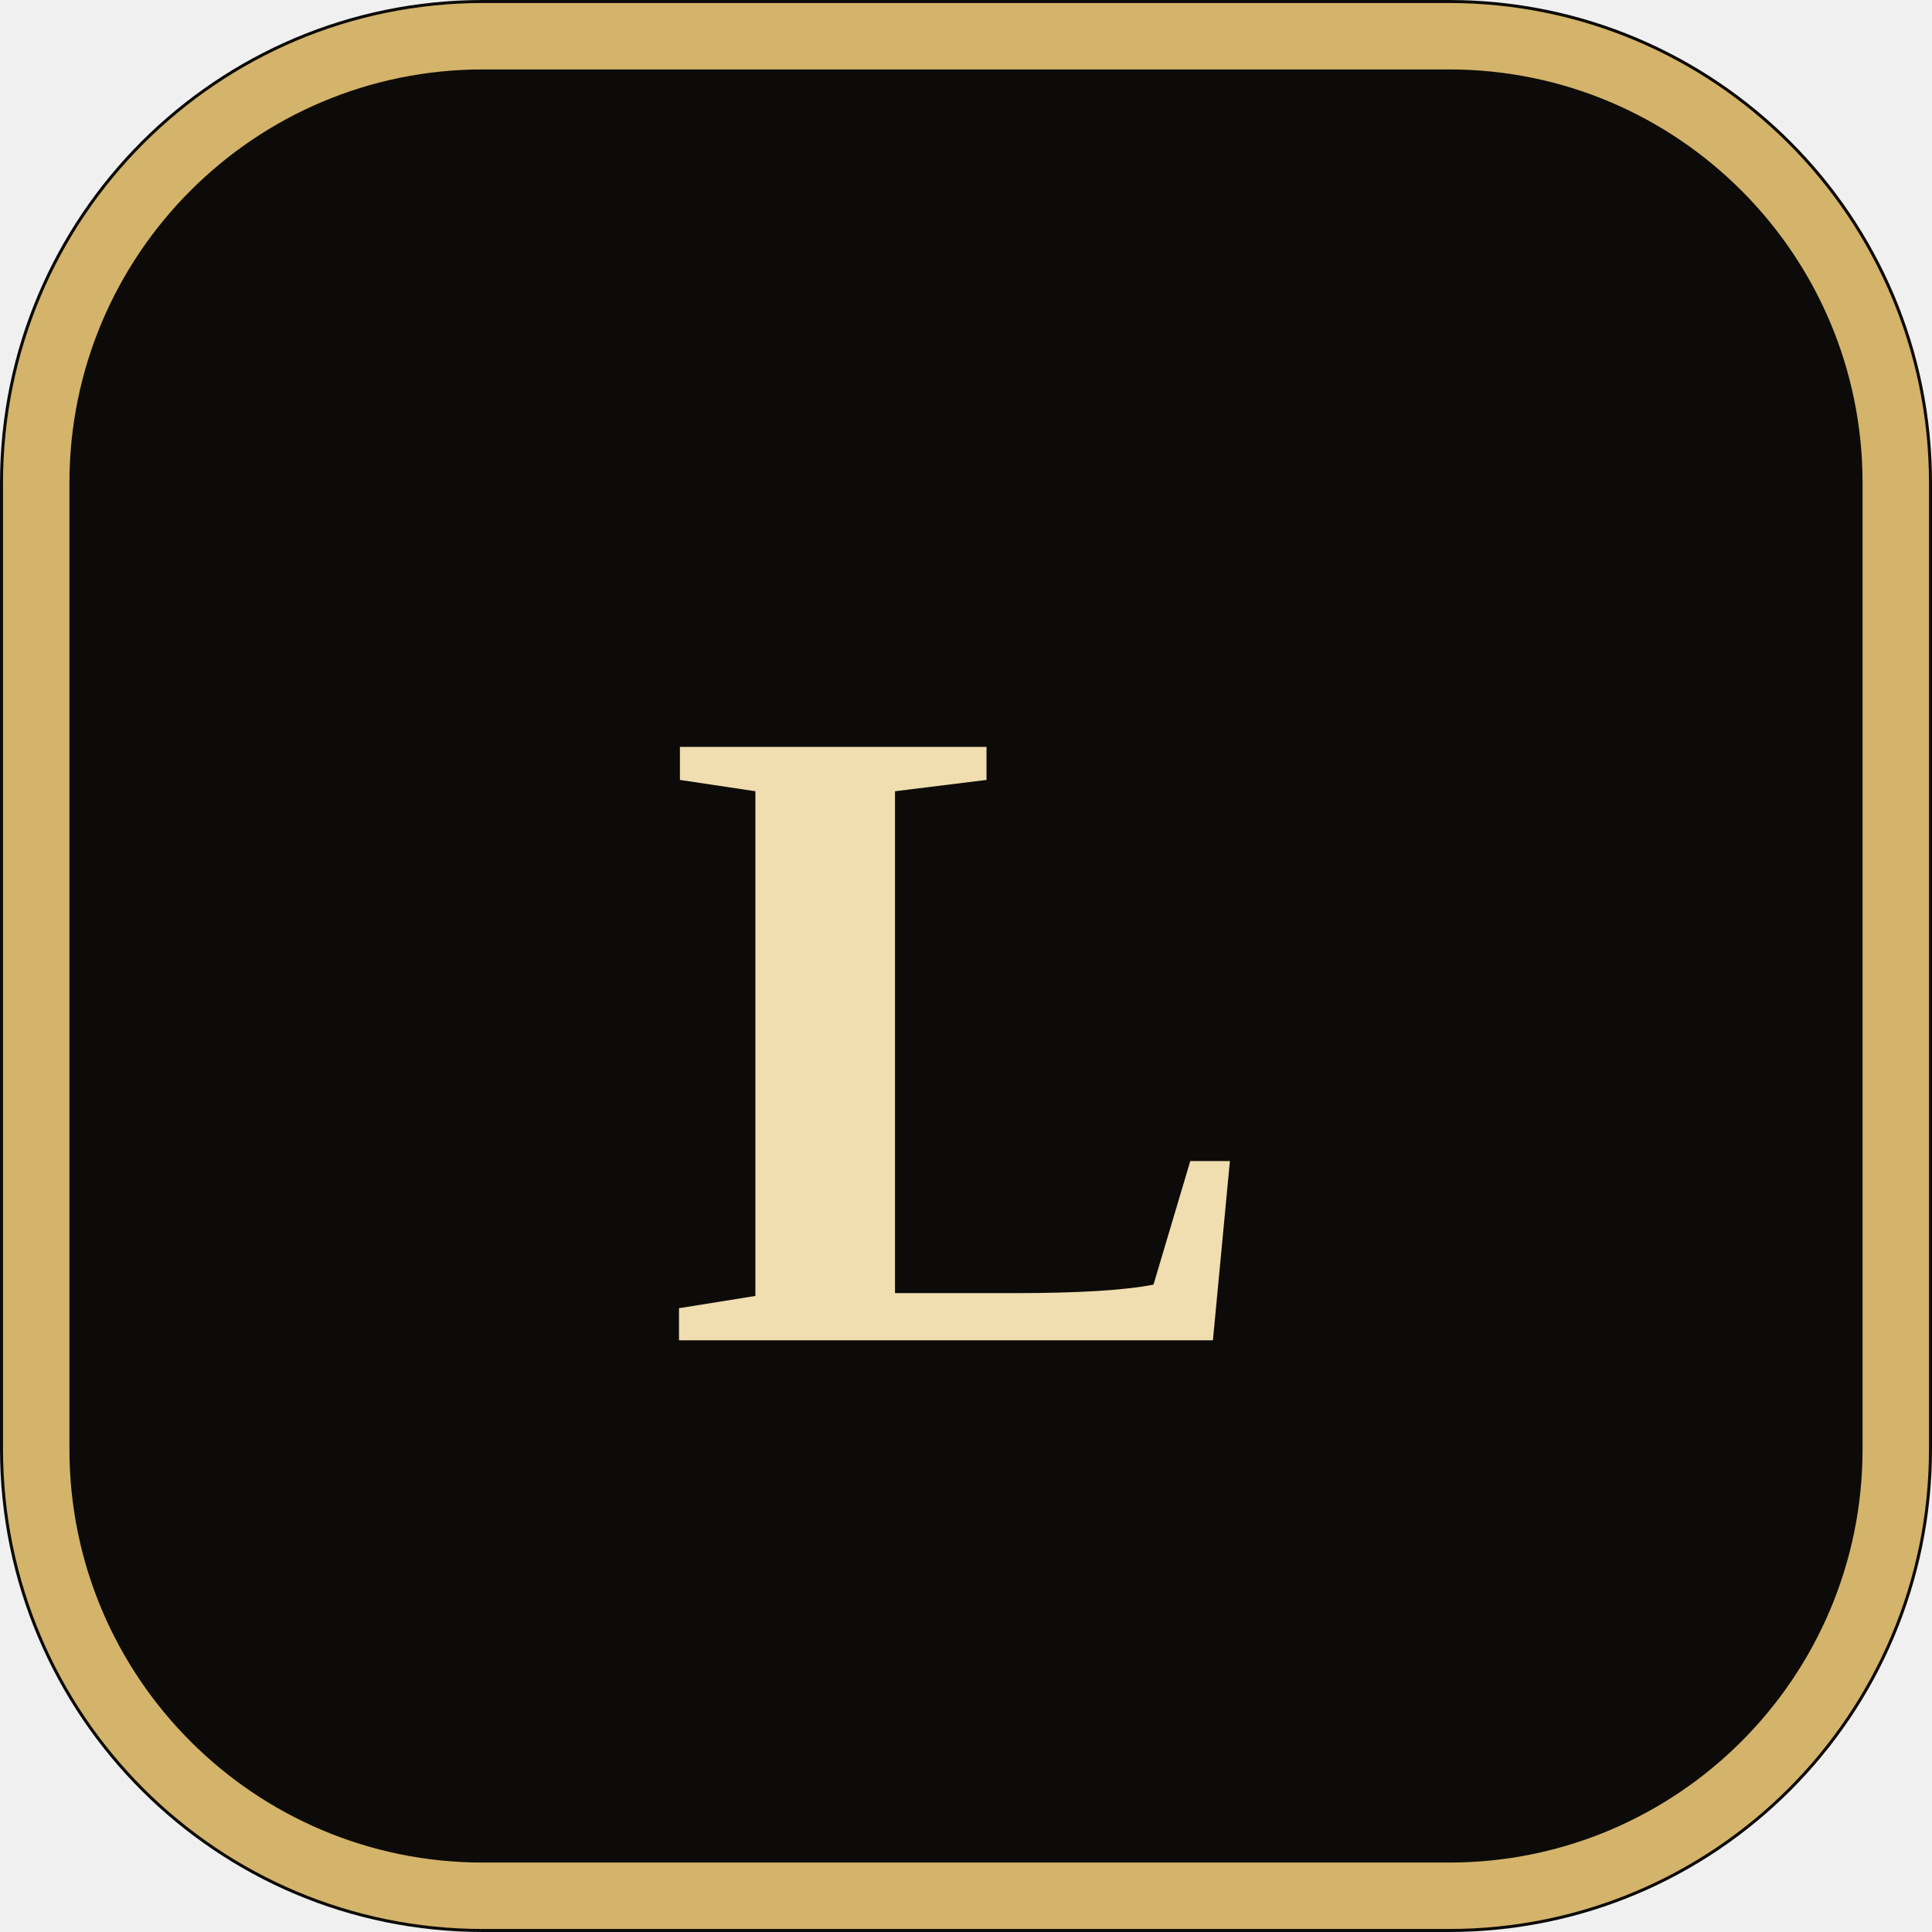
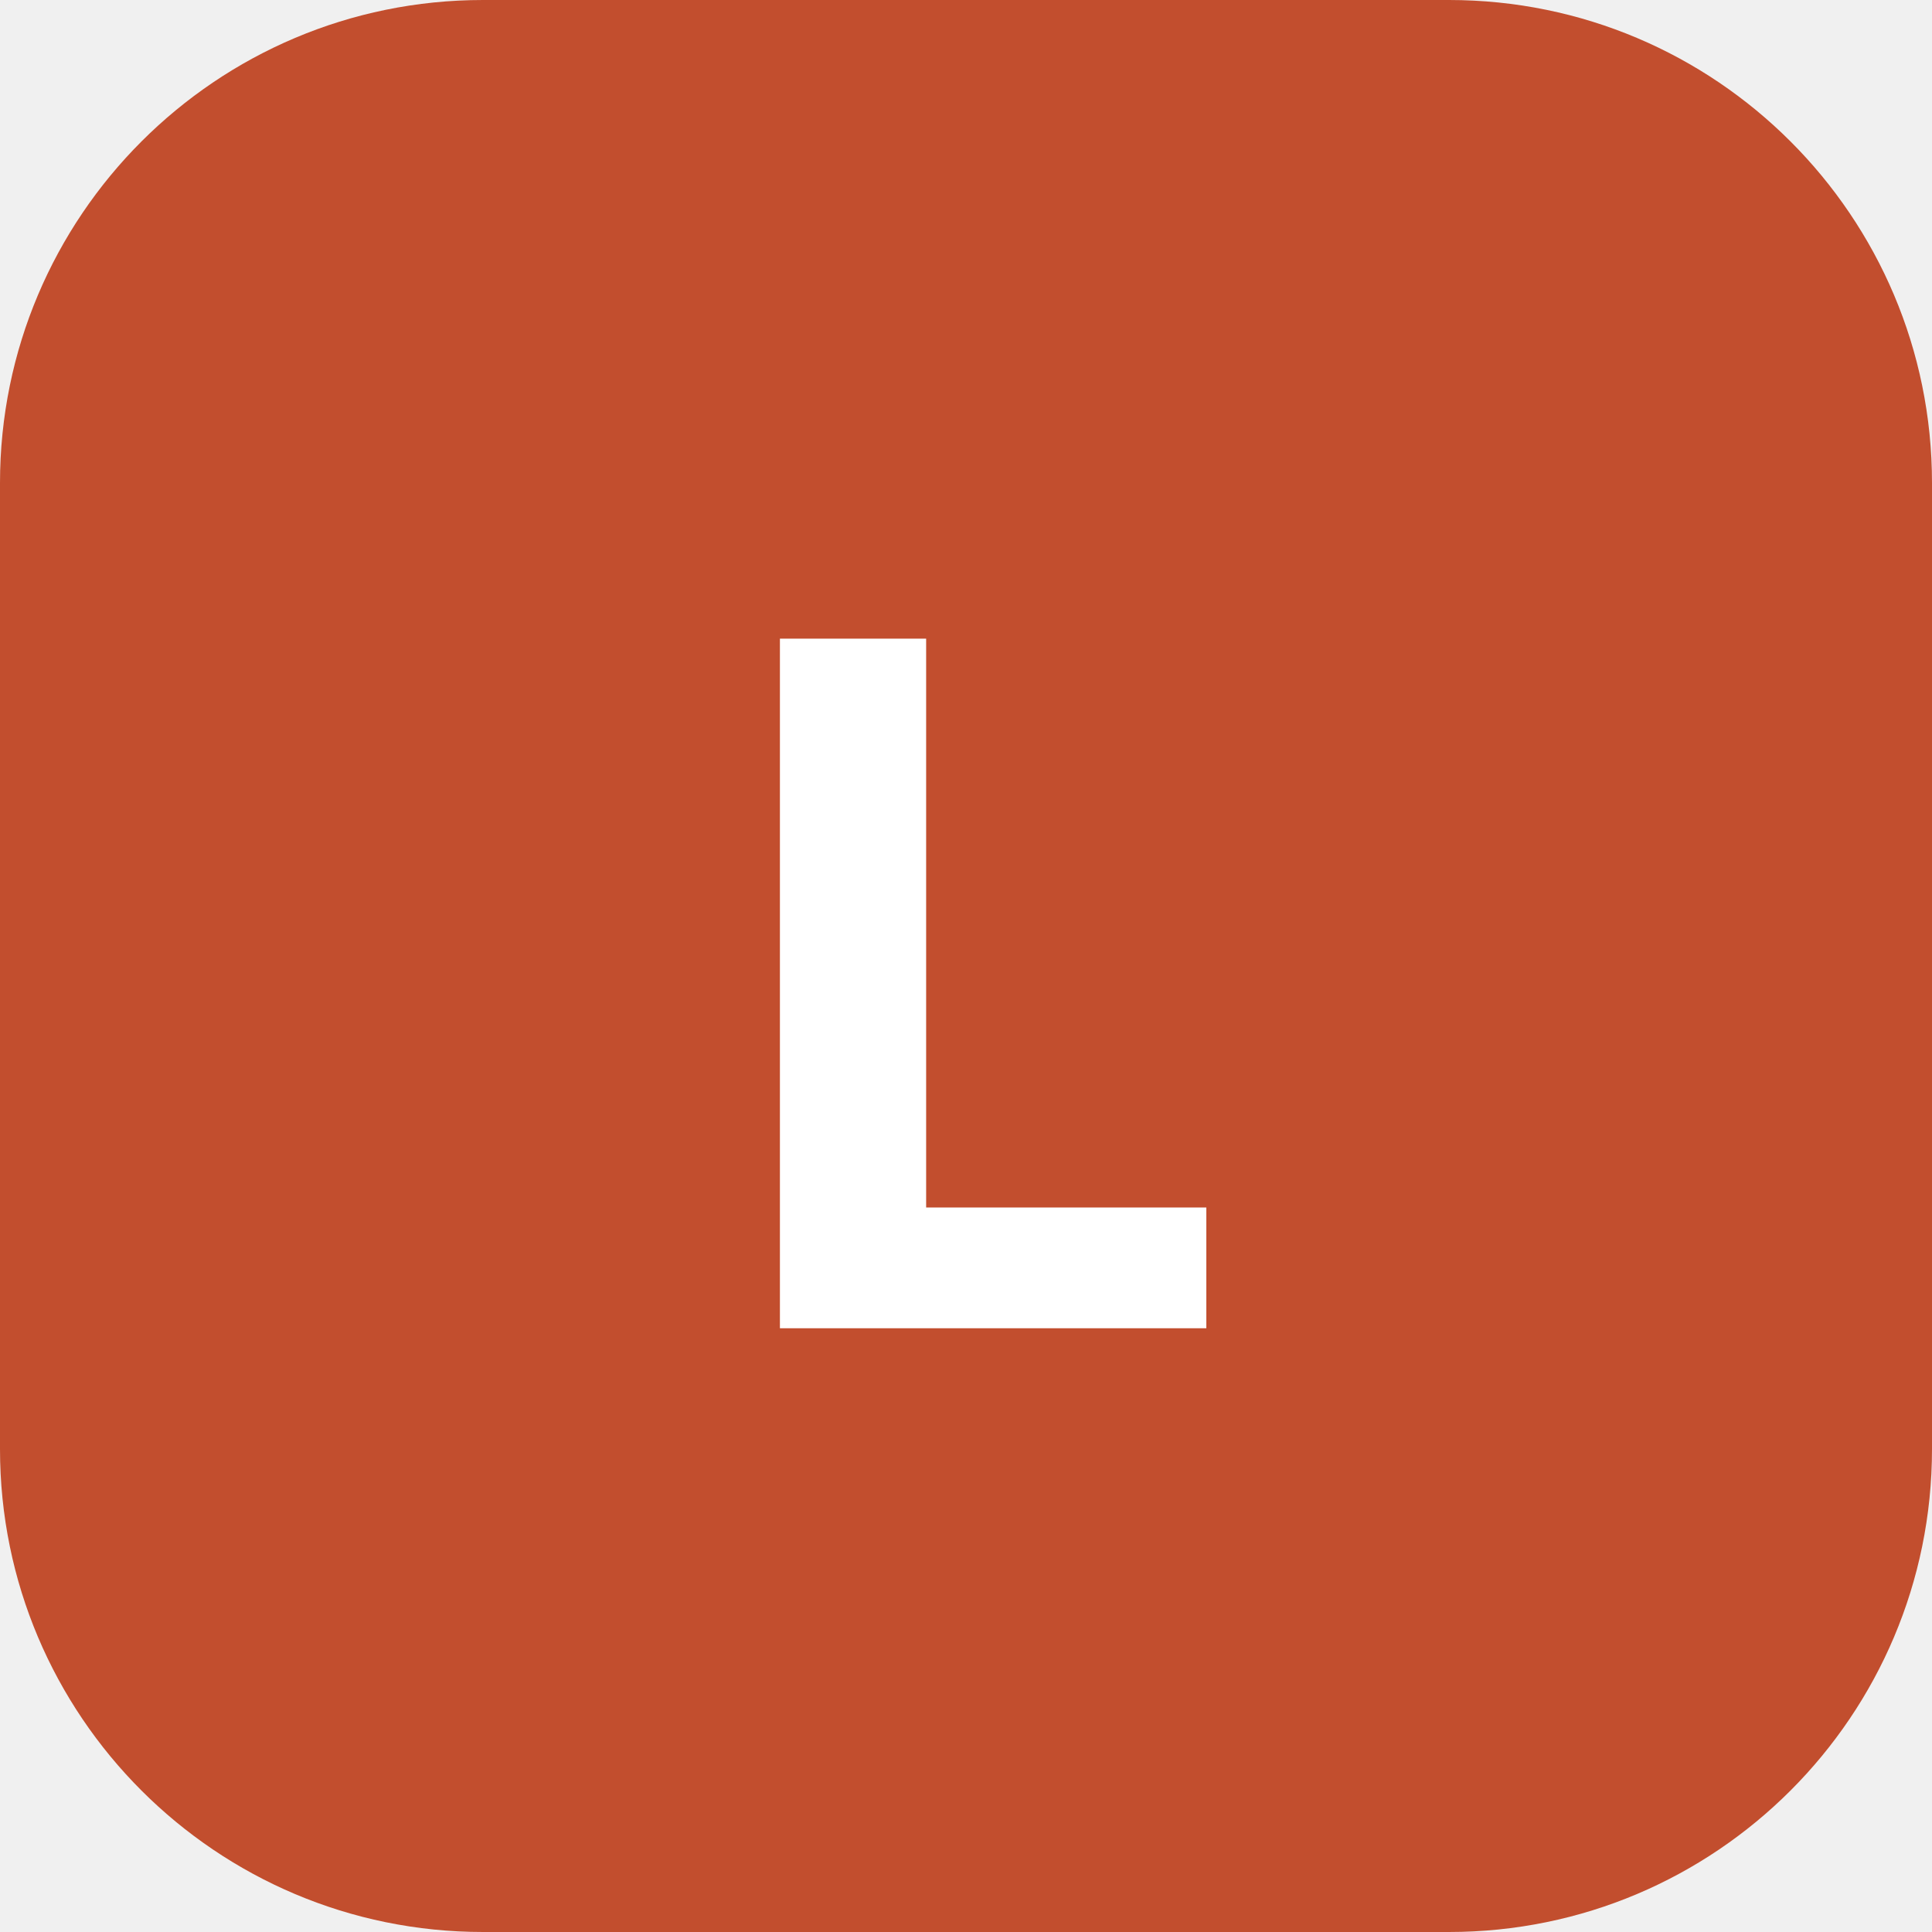
<svg xmlns="http://www.w3.org/2000/svg" viewBox="0 0 32 32">
-   <rect width="32" height="32" rx="8" fill="#0c0b09" />
-   <rect x="0.6" y="0.6" width="30.8" height="30.8" rx="7.4" fill="none" stroke="#d4b36a" stroke-width="1.1" />
-   <text x="16" y="22.2" text-anchor="middle" font-size="15" font-family="Georgia, 'Times New Roman', serif" fill="#f0ddb0" font-weight="600">L</text>
+   <rect width="32" height="32" rx="8" fill="#c24e2e" />
+   <text x="16" y="22" text-anchor="middle" font-size="16" font-family="system-ui, sans-serif" fill="#ffffff" font-weight="700">L</text>
</svg>
